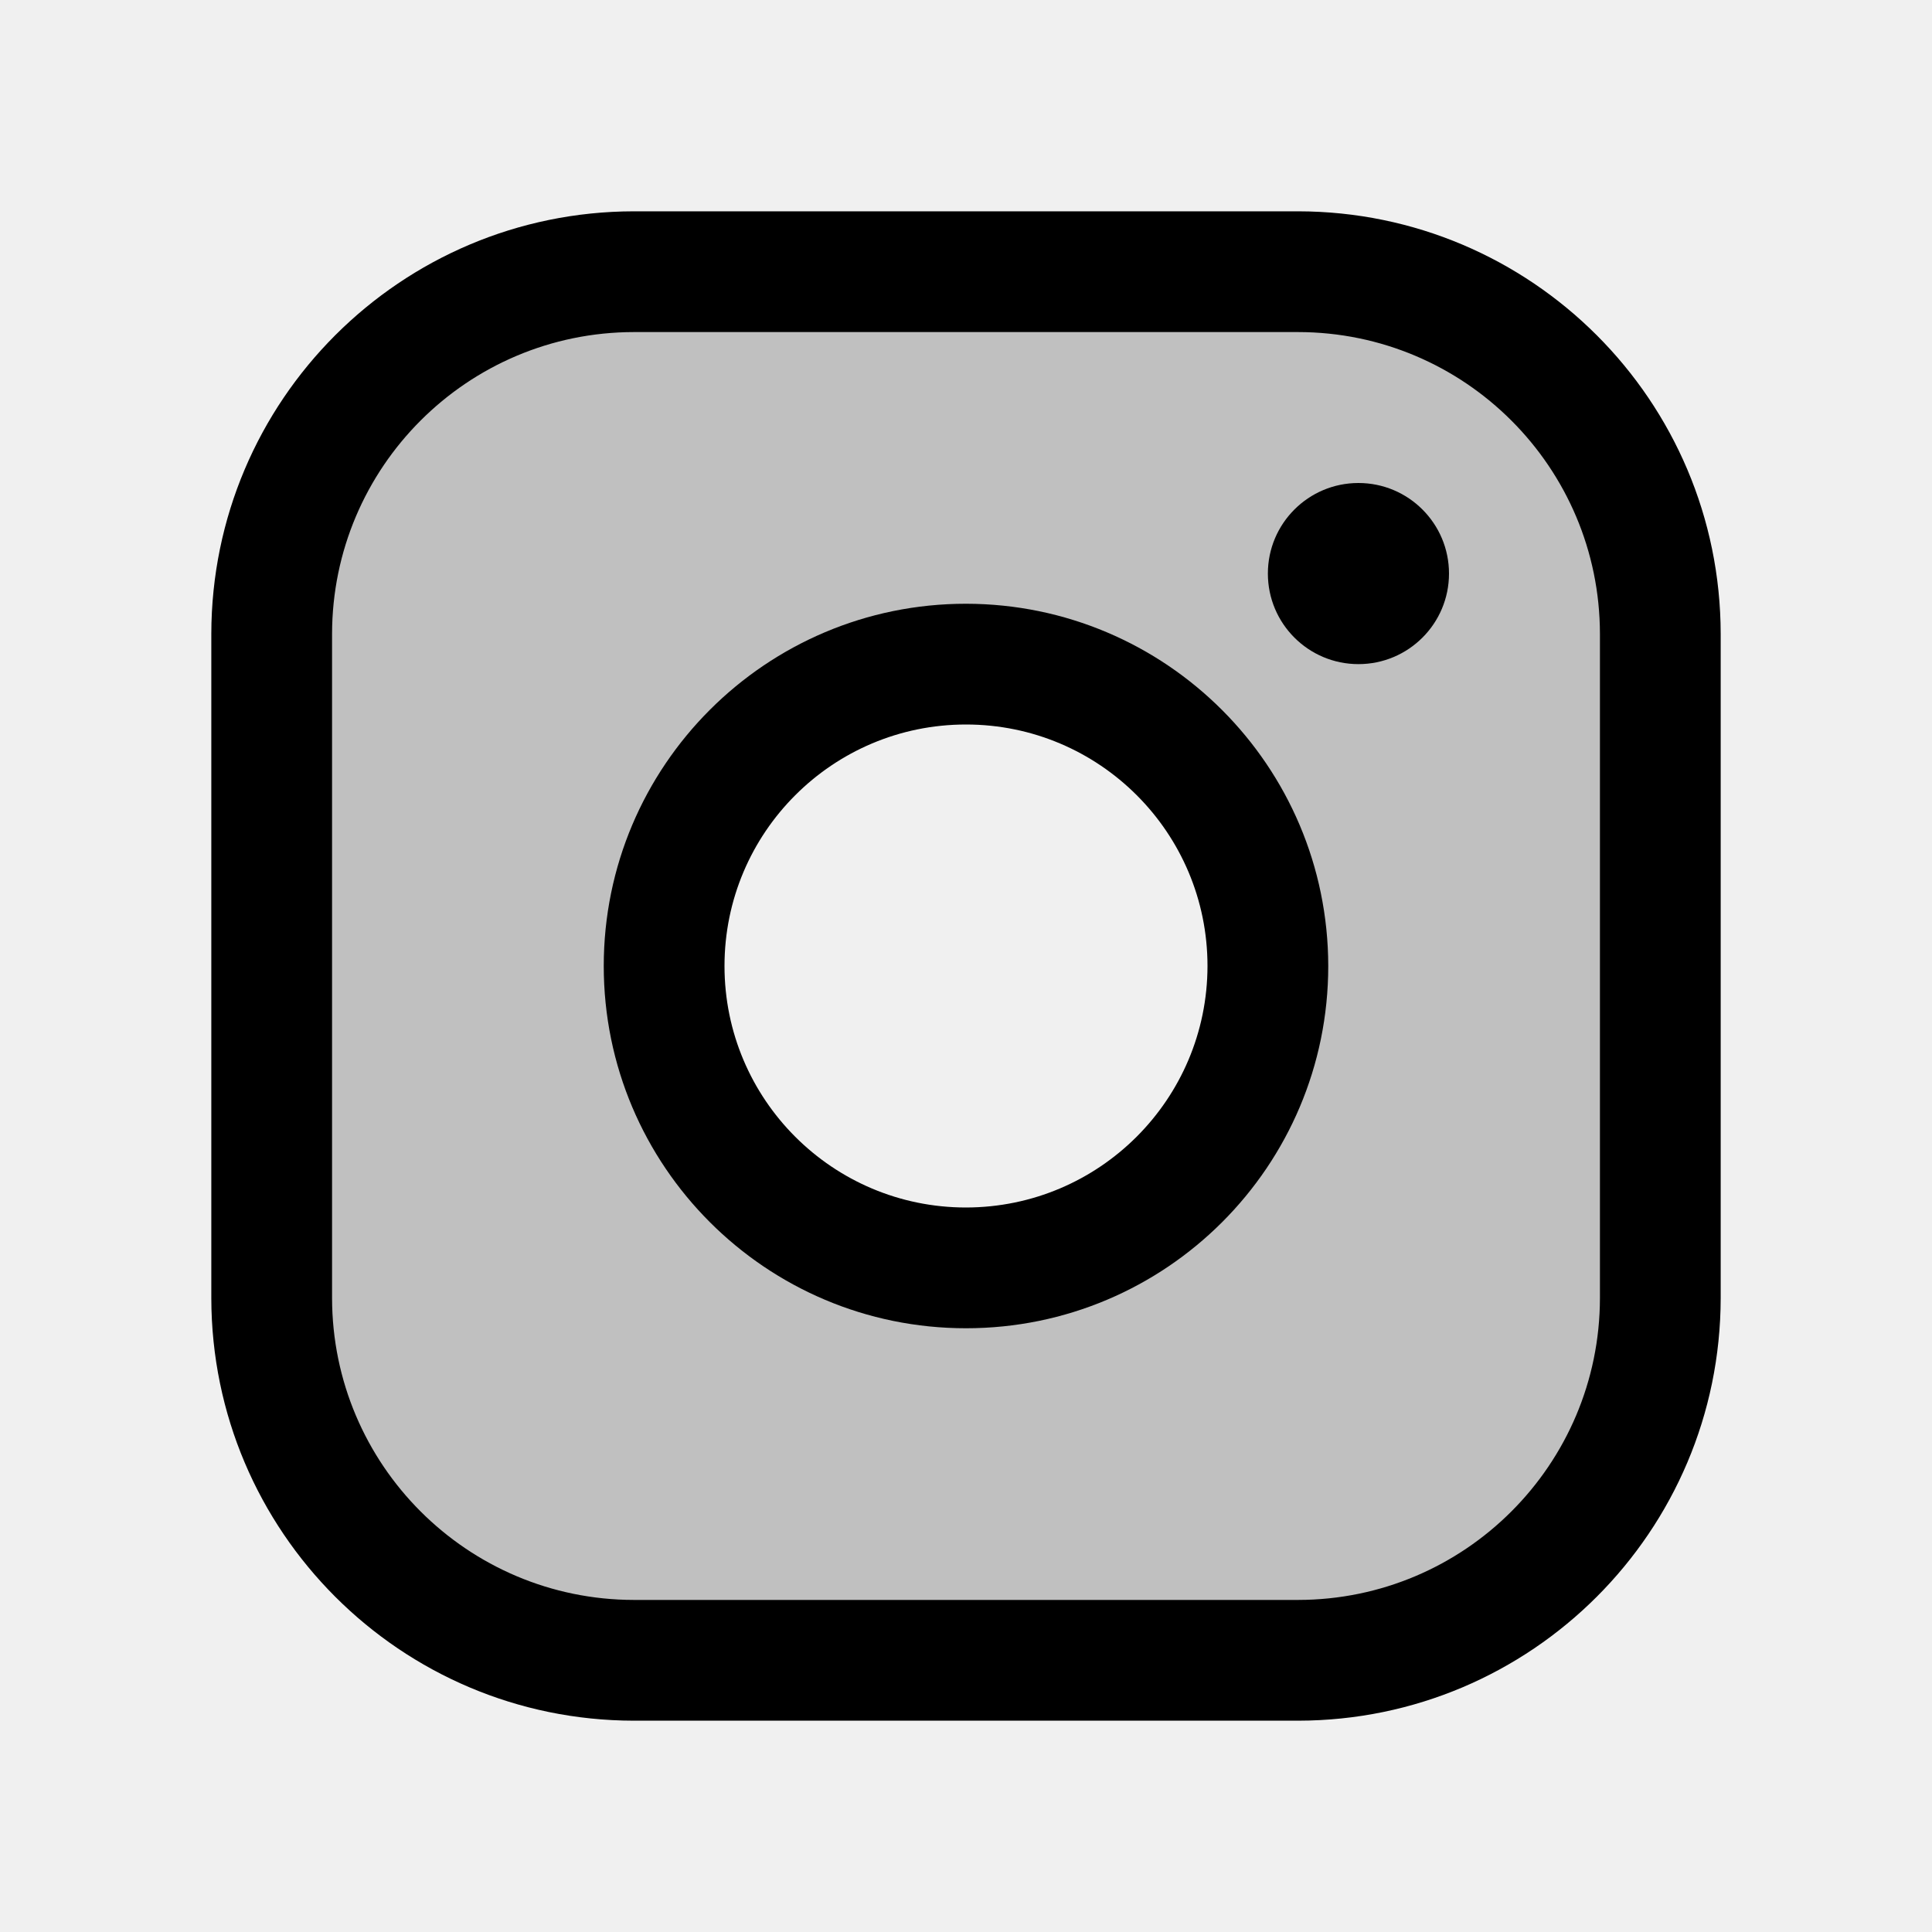
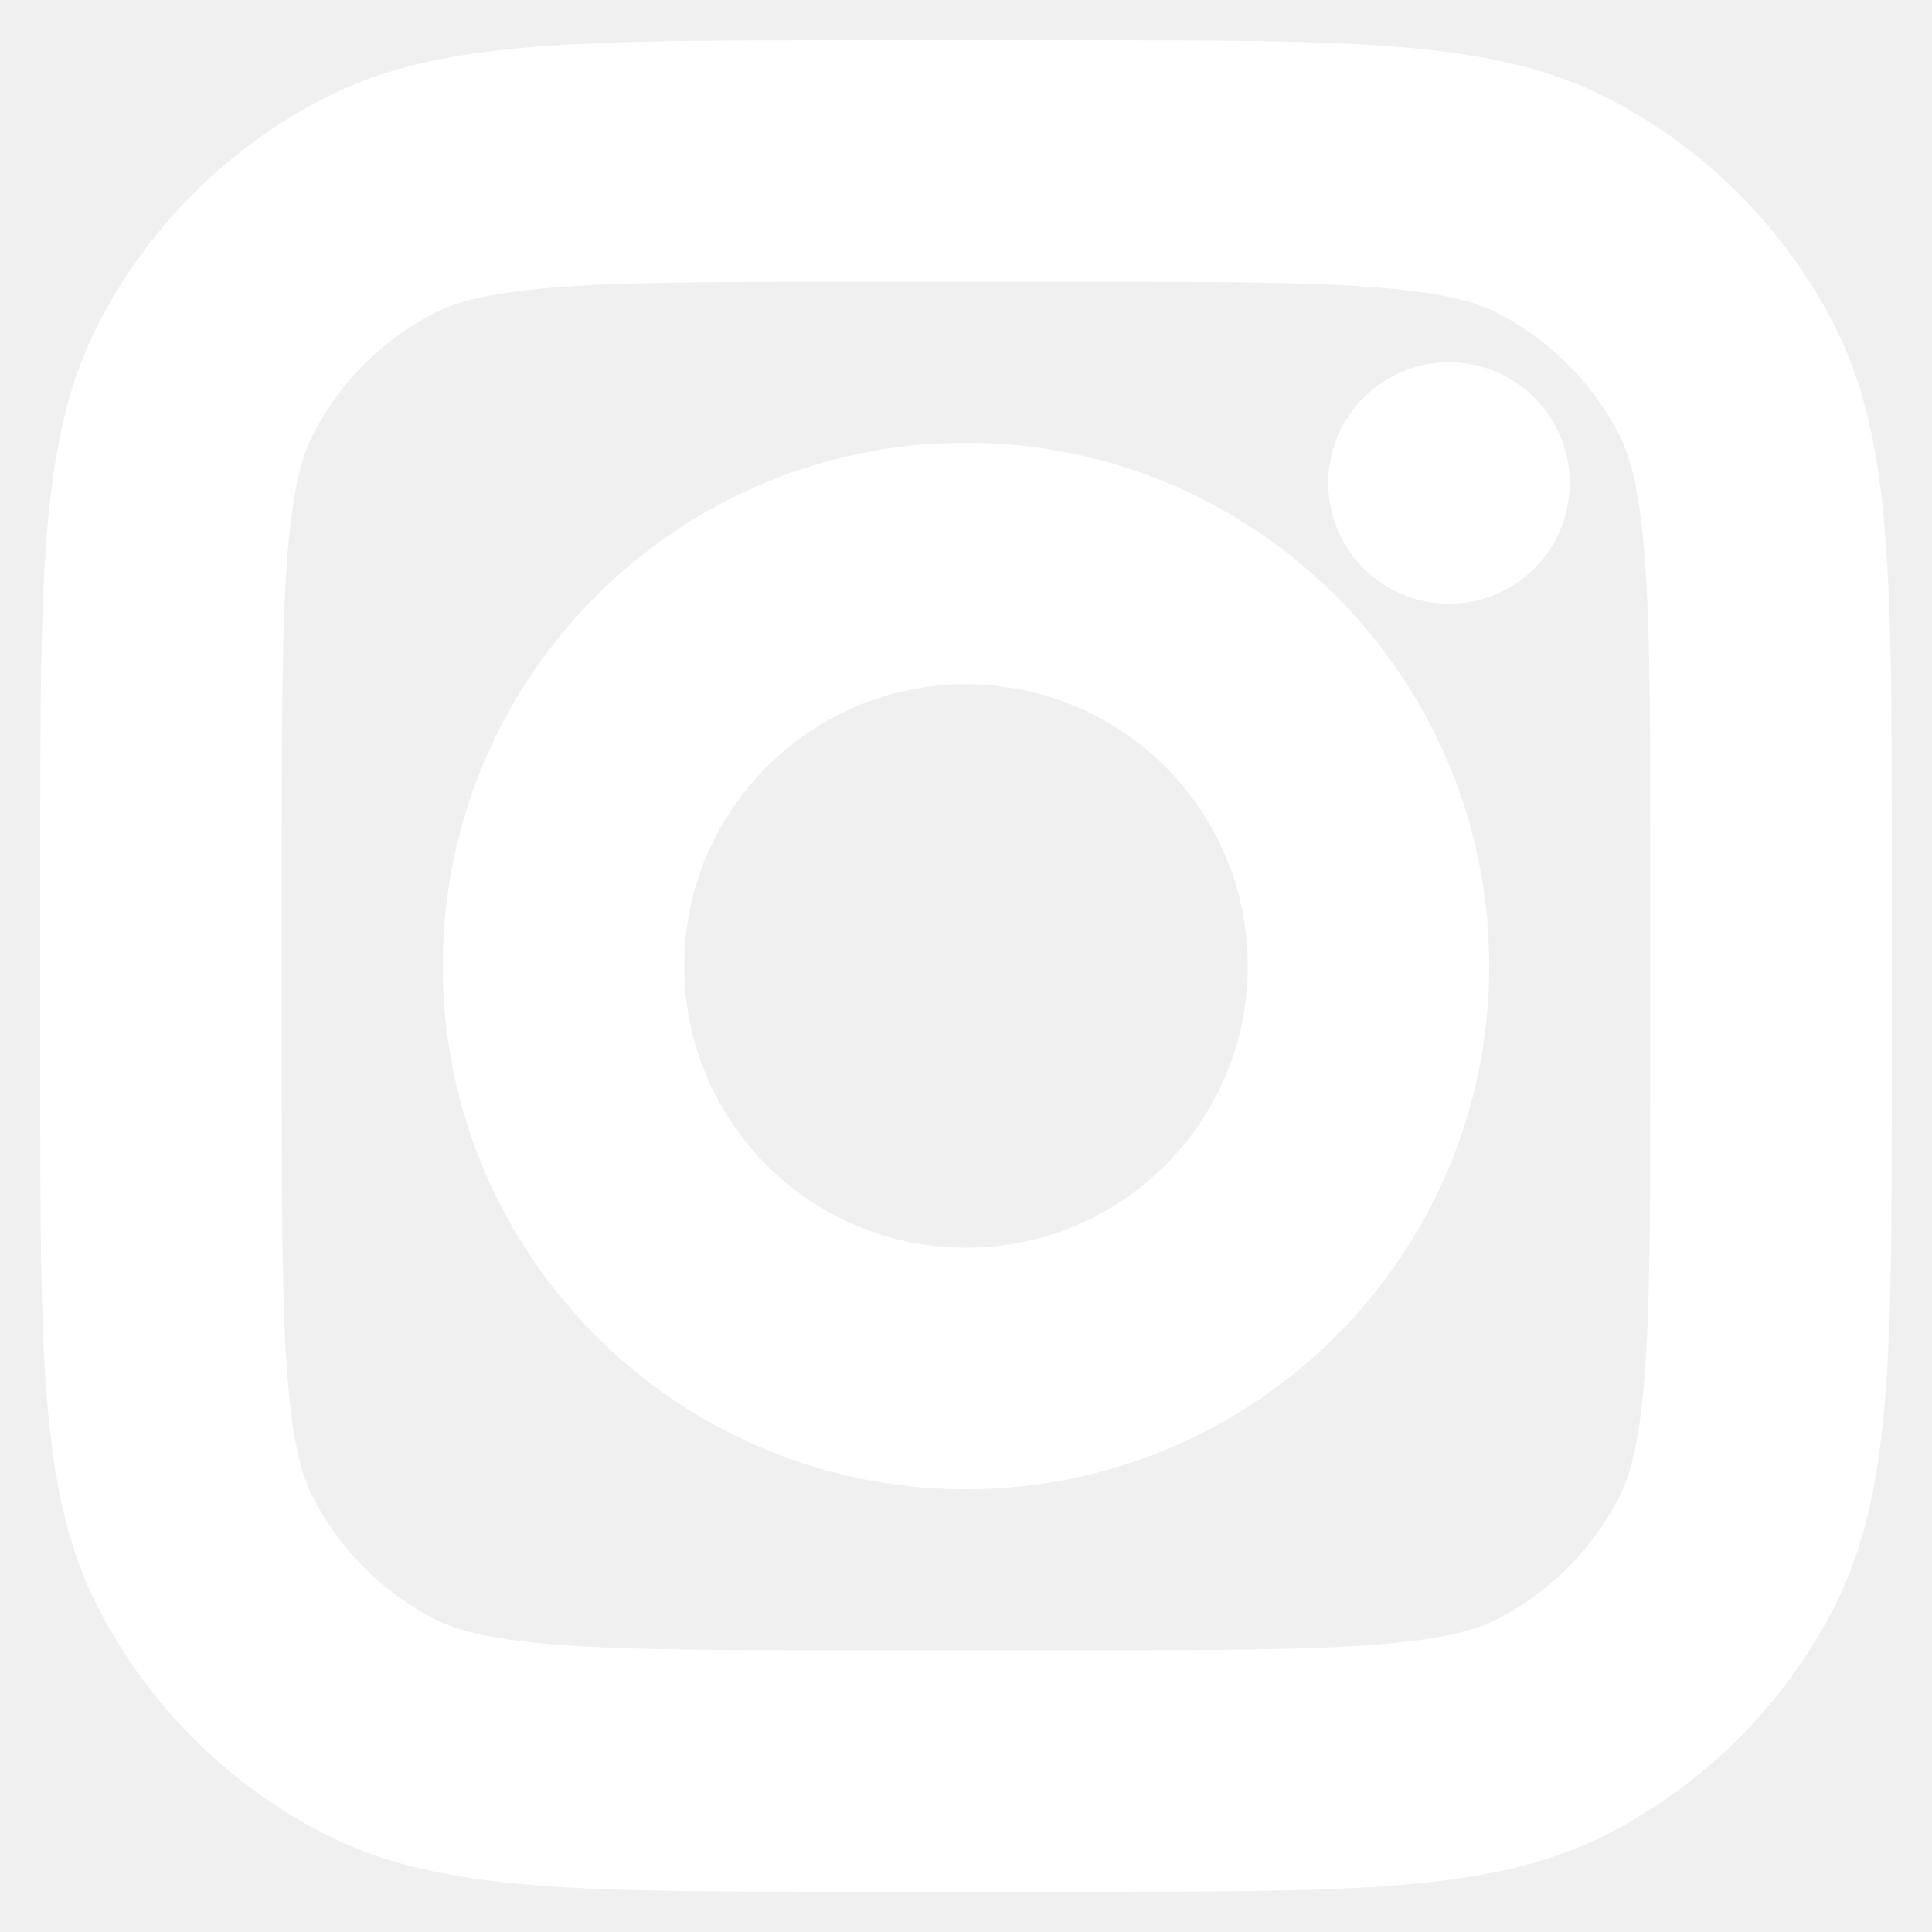
- <svg xmlns="http://www.w3.org/2000/svg" fill="#000000" width="64px" height="64px" viewBox="0 0 256 256" id="Flat">
+ <svg xmlns="http://www.w3.org/2000/svg" width="64px" height="64px" viewBox="0 0 24 24" fill="none" stroke="#ffffff">
  <g id="SVGRepo_bgCarrier" stroke-width="0" />
  <g id="SVGRepo_tracerCarrier" stroke-linecap="round" stroke-linejoin="round" />
  <g id="SVGRepo_iconCarrier">
-     <g opacity="0.2">
-       <path d="M172,36H84A48,48,0,0,0,36,84v88a48,48,0,0,0,48,48h88a48,48,0,0,0,48-48V84A48,48,0,0,0,172,36ZM128,168a40,40,0,1,1,40-40A40,40,0,0,1,128,168Z" />
-     </g>
-     <g>
-       <path d="M128,80a48,48,0,1,0,48,48A48.054,48.054,0,0,0,128,80Zm0,80a32,32,0,1,1,32-32A32.037,32.037,0,0,1,128,160Z" />
-       <path d="M172,28H84A56.064,56.064,0,0,0,28,84v88a56.064,56.064,0,0,0,56,56h88a56.064,56.064,0,0,0,56-56V84A56.064,56.064,0,0,0,172,28Zm40,144a40.045,40.045,0,0,1-40,40H84a40.045,40.045,0,0,1-40-40V84A40.045,40.045,0,0,1,84,44h88a40.045,40.045,0,0,1,40,40Z" />
-       <circle cx="180" cy="76" r="12" />
-     </g>
+     <path fill-rule="evenodd" clip-rule="evenodd" d="M12 18C15.314 18 18 15.314 18 12C18 8.686 15.314 6 12 6C8.686 6 6 8.686 6 12C6 15.314 8.686 18 12 18ZM12 16C14.209 16 16 14.209 16 12C16 9.791 14.209 8 12 8C9.791 8 8 9.791 8 12C8 14.209 9.791 16 12 16Z" fill="#ffffff" />
+     <path d="M18 5C17.448 5 17 5.448 17 6C17 6.552 17.448 7 18 7C18.552 7 19 6.552 19 6C19 5.448 18.552 5 18 5Z" fill="#ffffff" />
+     <path fill-rule="evenodd" clip-rule="evenodd" d="M1.654 4.276C1 5.56 1 7.24 1 10.6V13.4C1 16.76 1 18.441 1.654 19.724C2.229 20.853 3.147 21.771 4.276 22.346C5.56 23 7.24 23 10.6 23H13.4C16.76 23 18.441 23 19.724 22.346C20.853 21.771 21.771 20.853 22.346 19.724C23 18.441 23 16.76 23 13.4V10.6C23 7.24 23 5.56 22.346 4.276C21.771 3.147 20.853 2.229 19.724 1.654C18.441 1 16.76 1 13.4 1H10.6C7.24 1 5.56 1 4.276 1.654C3.147 2.229 2.229 3.147 1.654 4.276ZM13.4 3H10.6C8.887 3 7.722 3.002 6.822 3.075C5.945 3.147 5.497 3.277 5.184 3.436C4.431 3.819 3.819 4.431 3.436 5.184C3.277 5.497 3.147 5.945 3.075 6.822C3.002 7.722 3 8.887 3 10.6V13.4C3 15.113 3.002 16.278 3.075 17.178C3.147 18.055 3.277 18.503 3.436 18.816C3.819 19.569 4.431 20.18 5.184 20.564C5.497 20.723 5.945 20.853 6.822 20.925C7.722 20.998 8.887 21 10.6 21H13.4C15.113 21 16.278 20.998 17.178 20.925C18.055 20.853 18.503 20.723 18.816 20.564C19.569 20.18 20.18 19.569 20.564 18.816C20.723 18.503 20.853 18.055 20.925 17.178C20.998 16.278 21 15.113 21 13.4V10.6C21 8.887 20.998 7.722 20.925 6.822C20.853 5.945 20.723 5.497 20.564 5.184C20.18 4.431 19.569 3.819 18.816 3.436C18.503 3.277 18.055 3.147 17.178 3.075C16.278 3.002 15.113 3 13.4 3Z" fill="#ffffff" />
  </g>
</svg>
